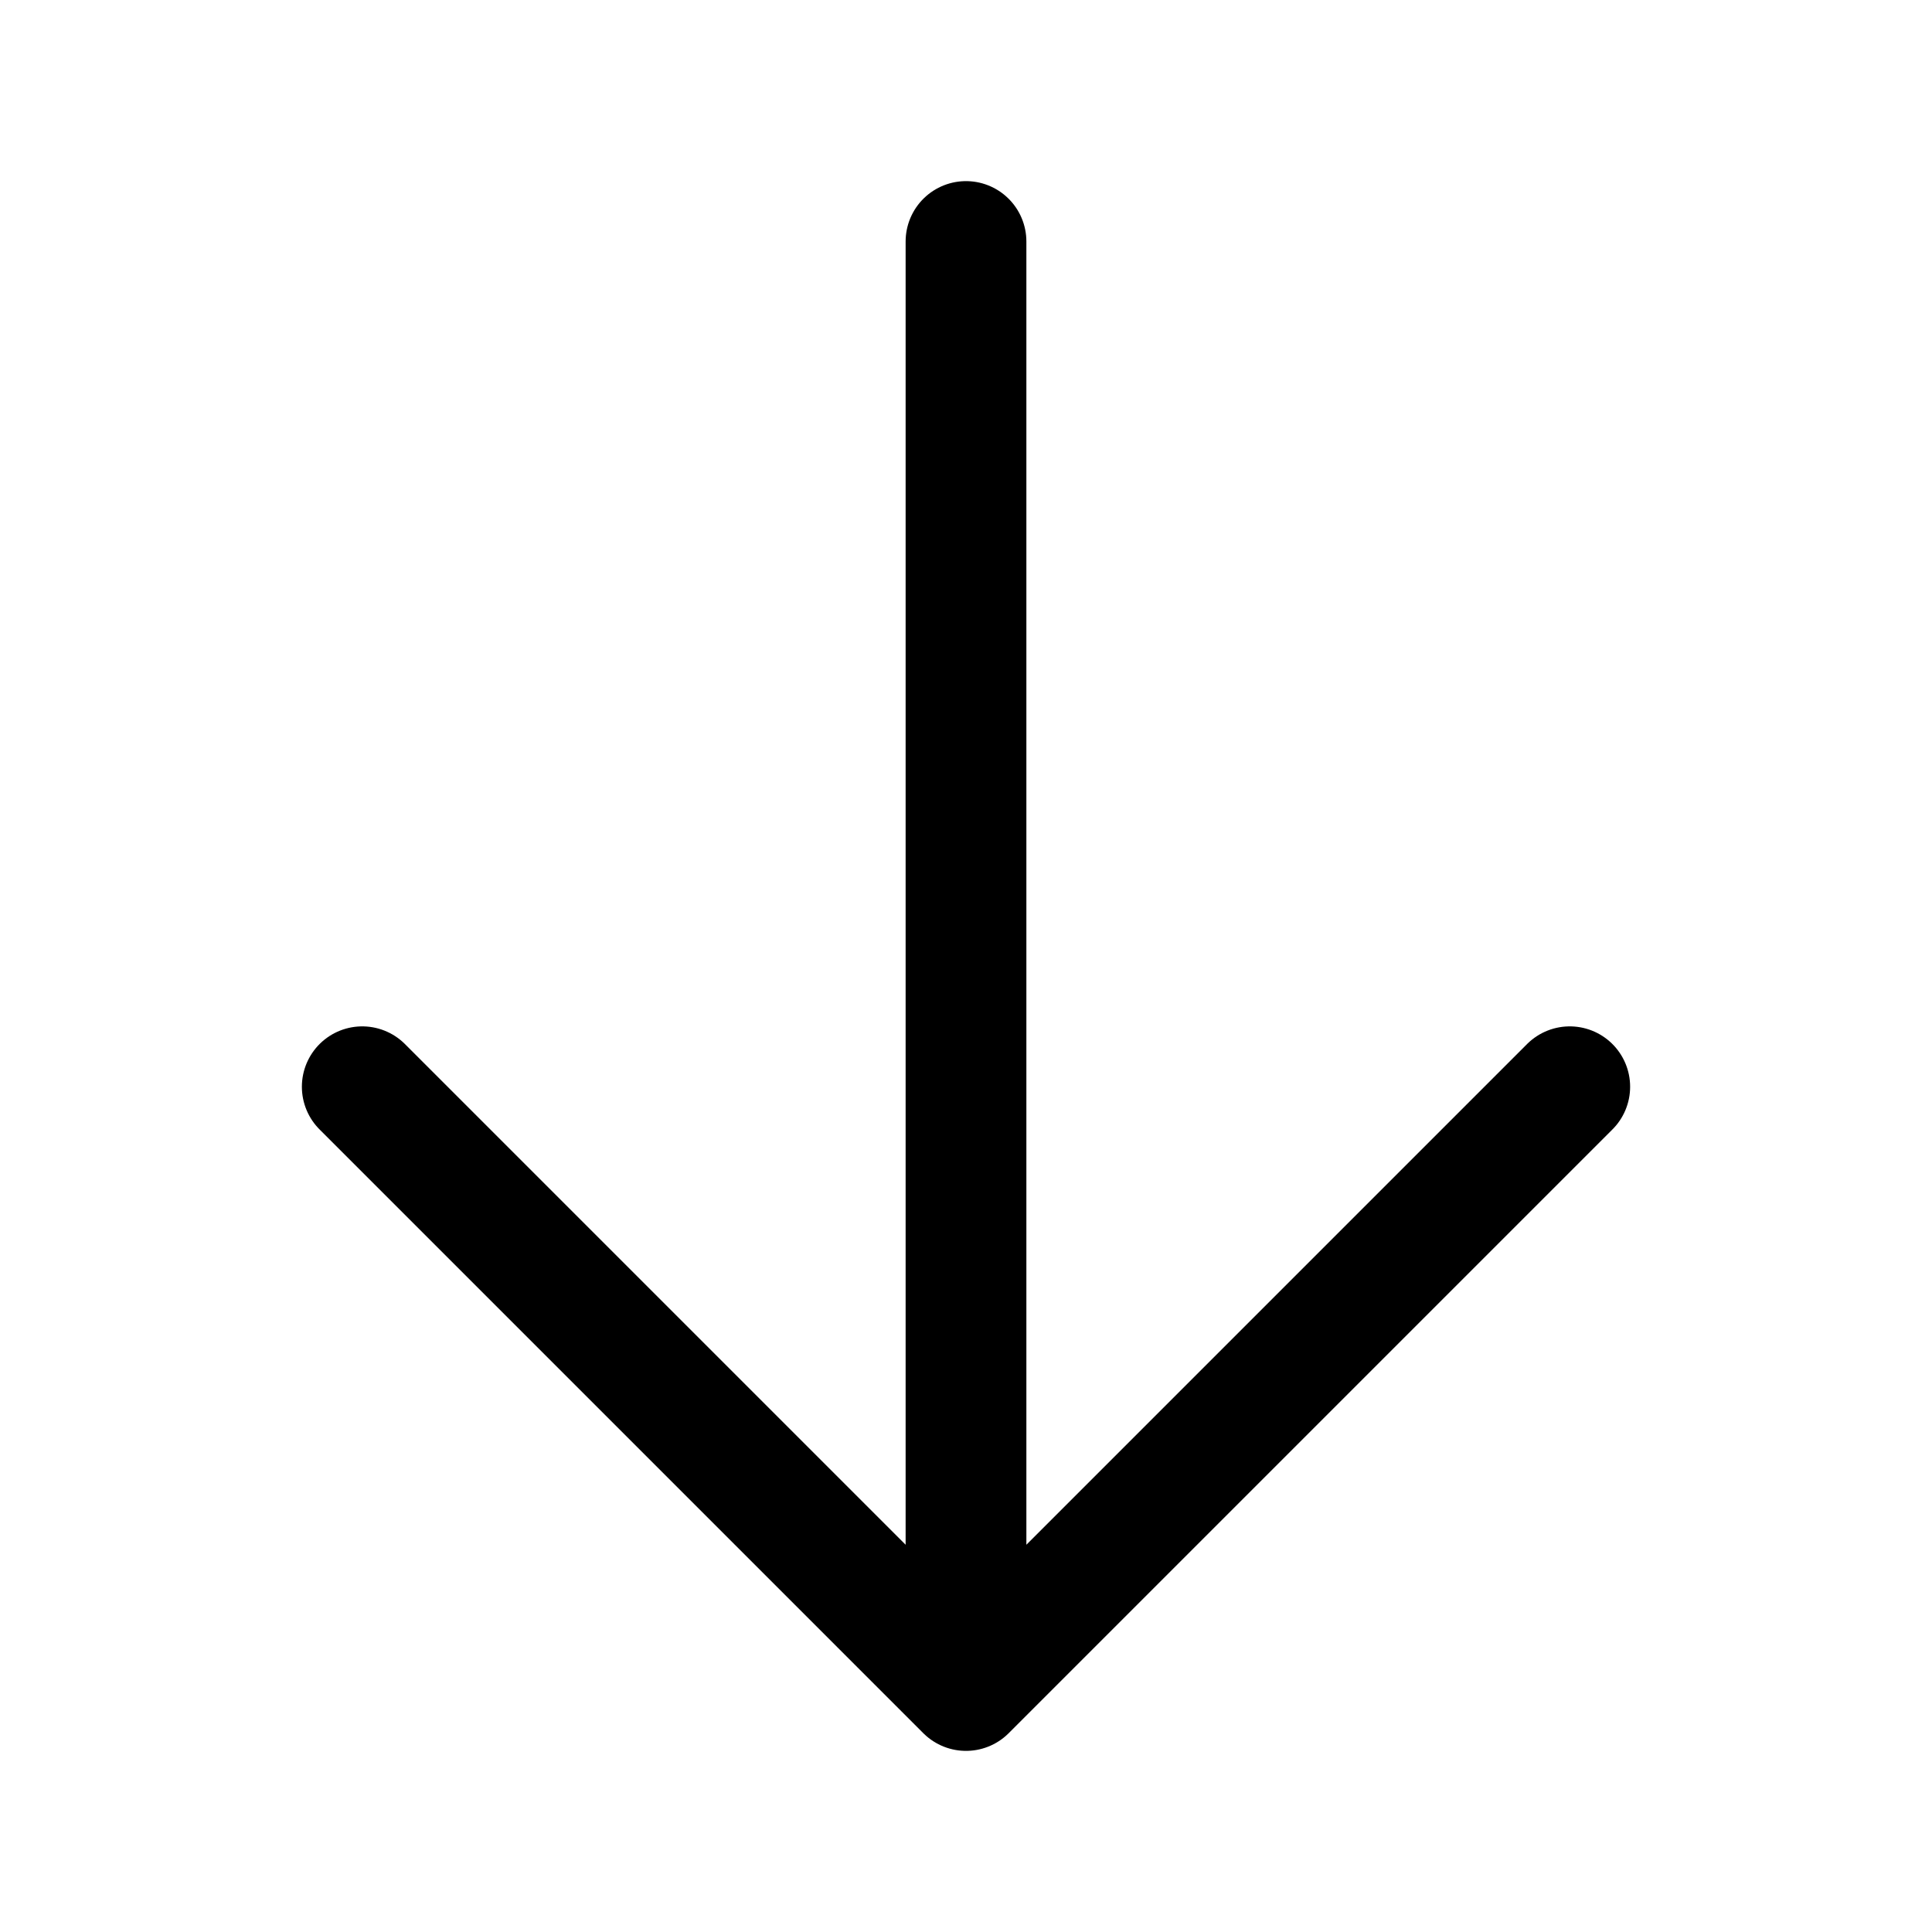
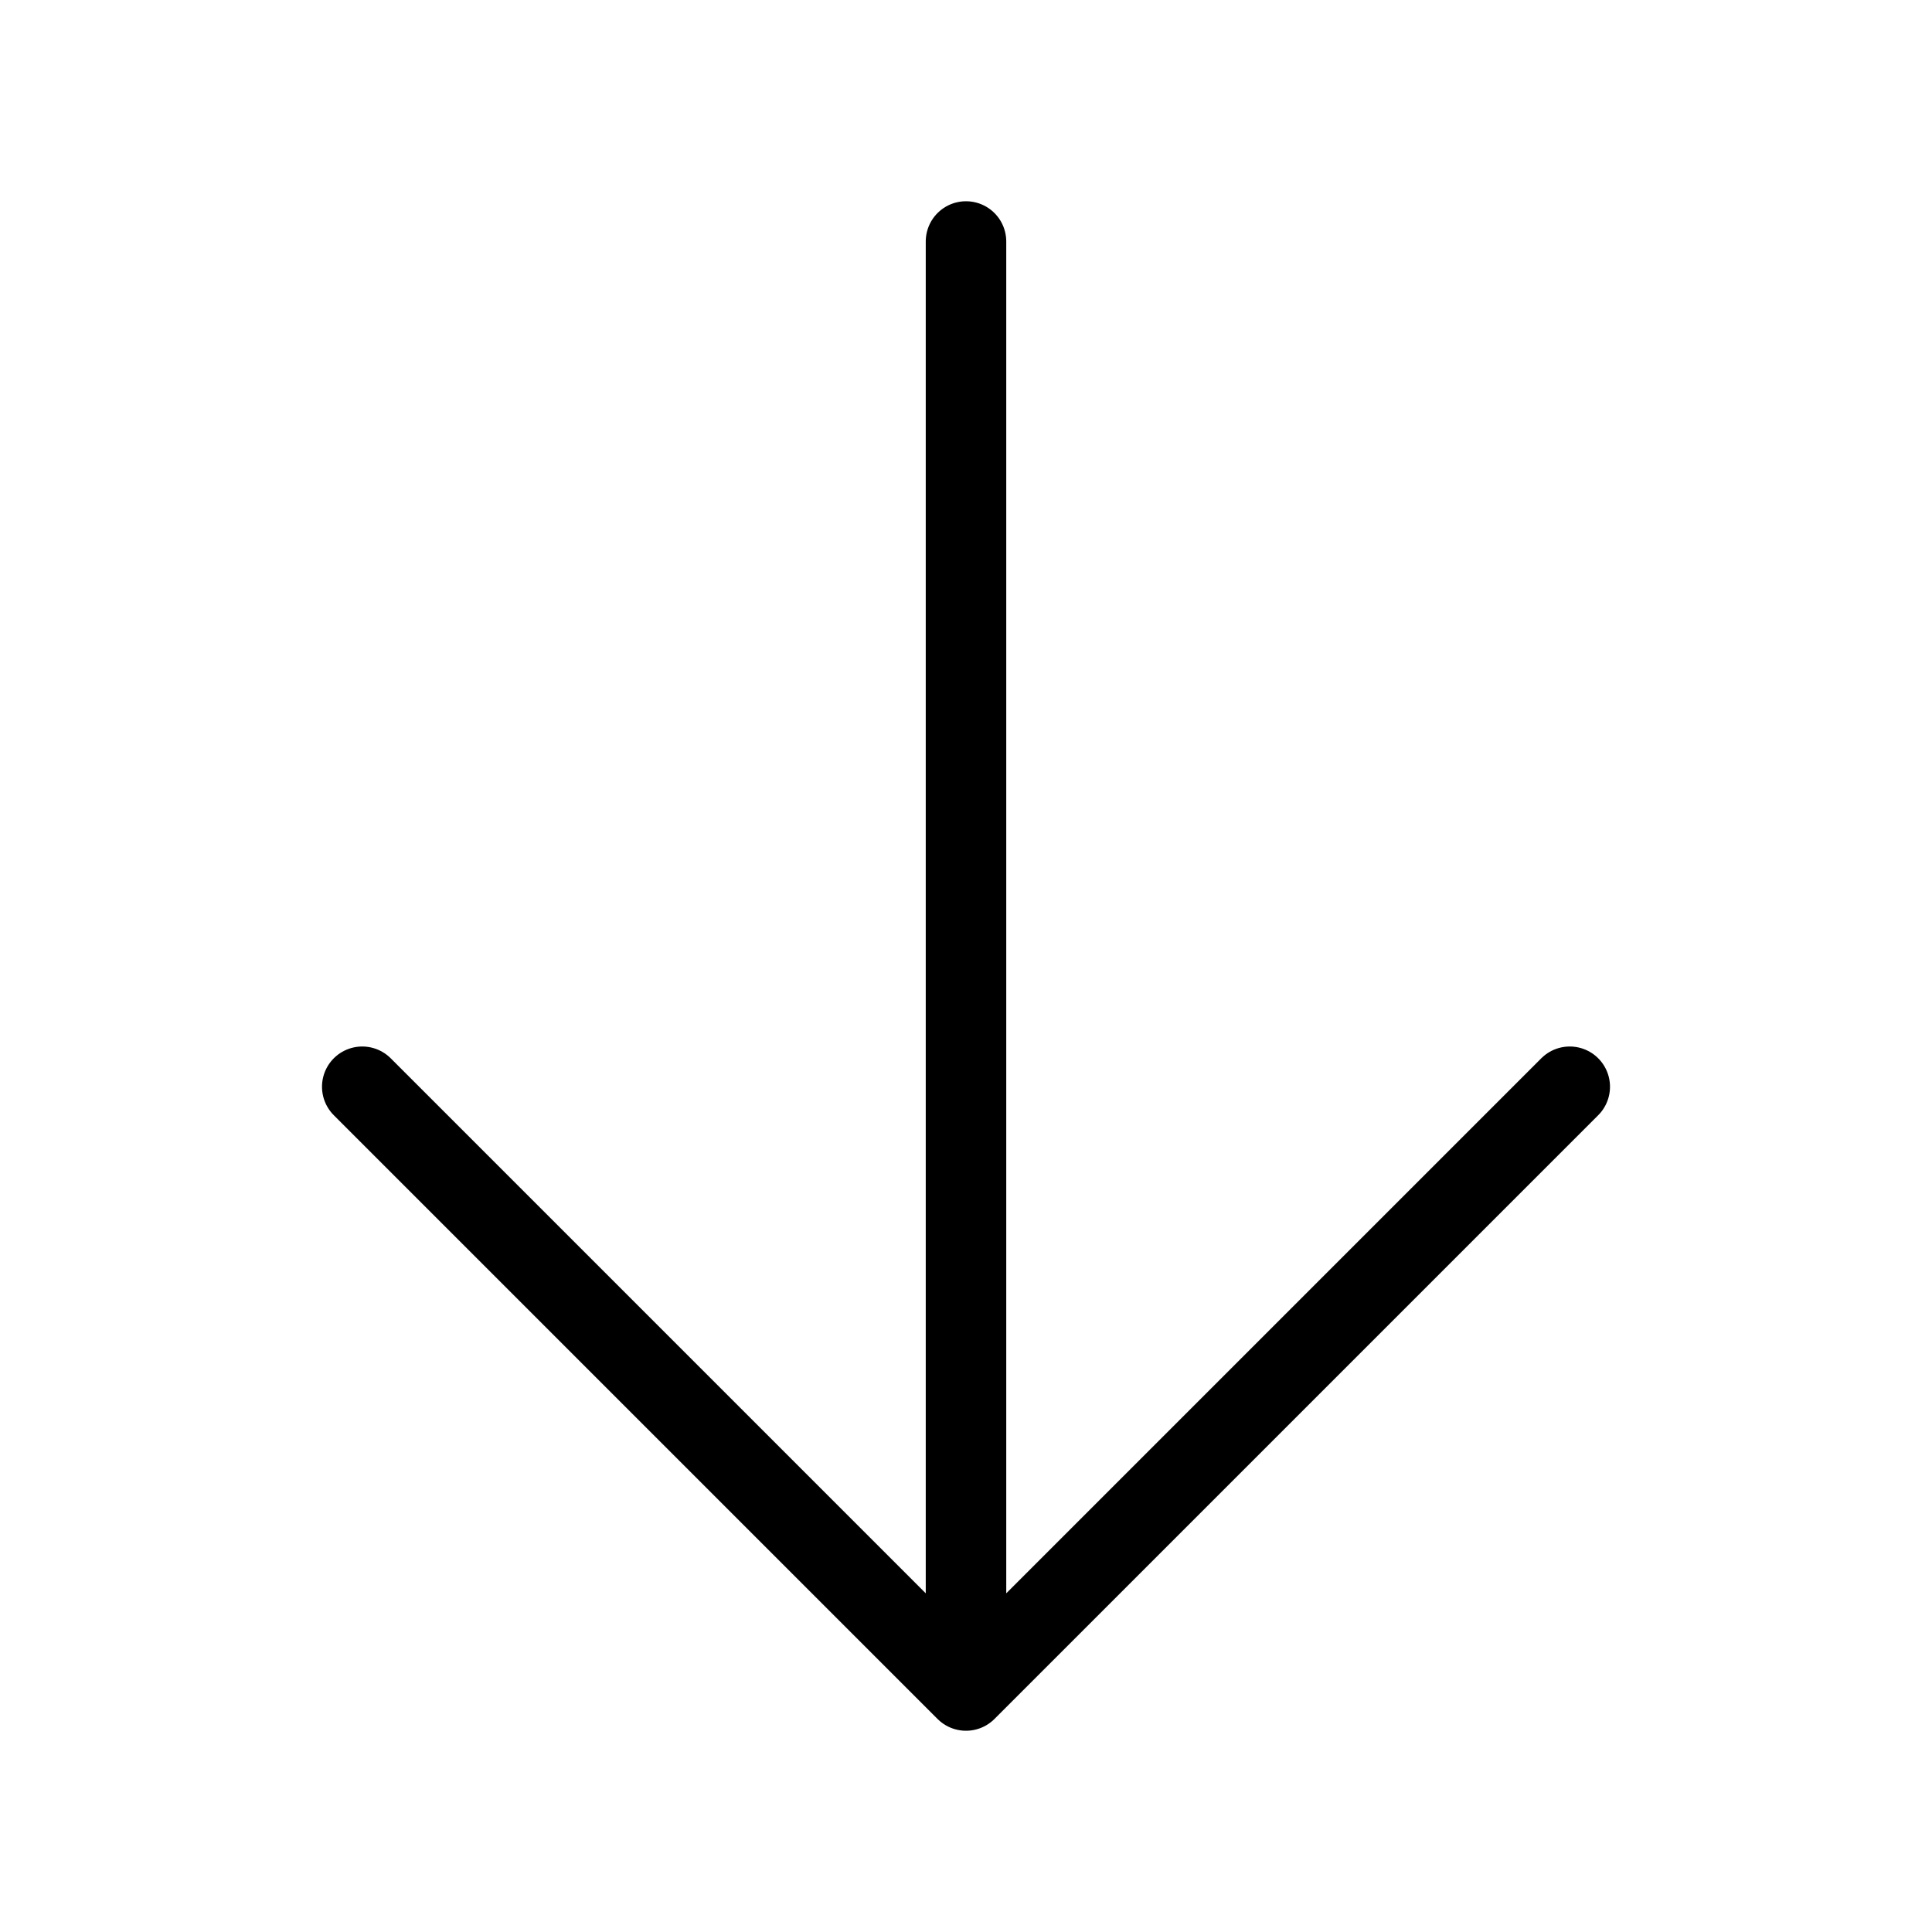
- <svg xmlns="http://www.w3.org/2000/svg" fill="none" viewBox="0 0 24 24" stroke-width="1.5" stroke="currentColor" class="size-6">
+ <svg xmlns="http://www.w3.org/2000/svg" fill="none" viewBox="0 0 24 24" strokeWidth="1.5" stroke="currentColor" class="size-6">
  <path stroke-linecap="round" stroke-linejoin="round" d="M19.5 13.5 12 21m0 0-7.5-7.5M12 21V3" />
</svg>
